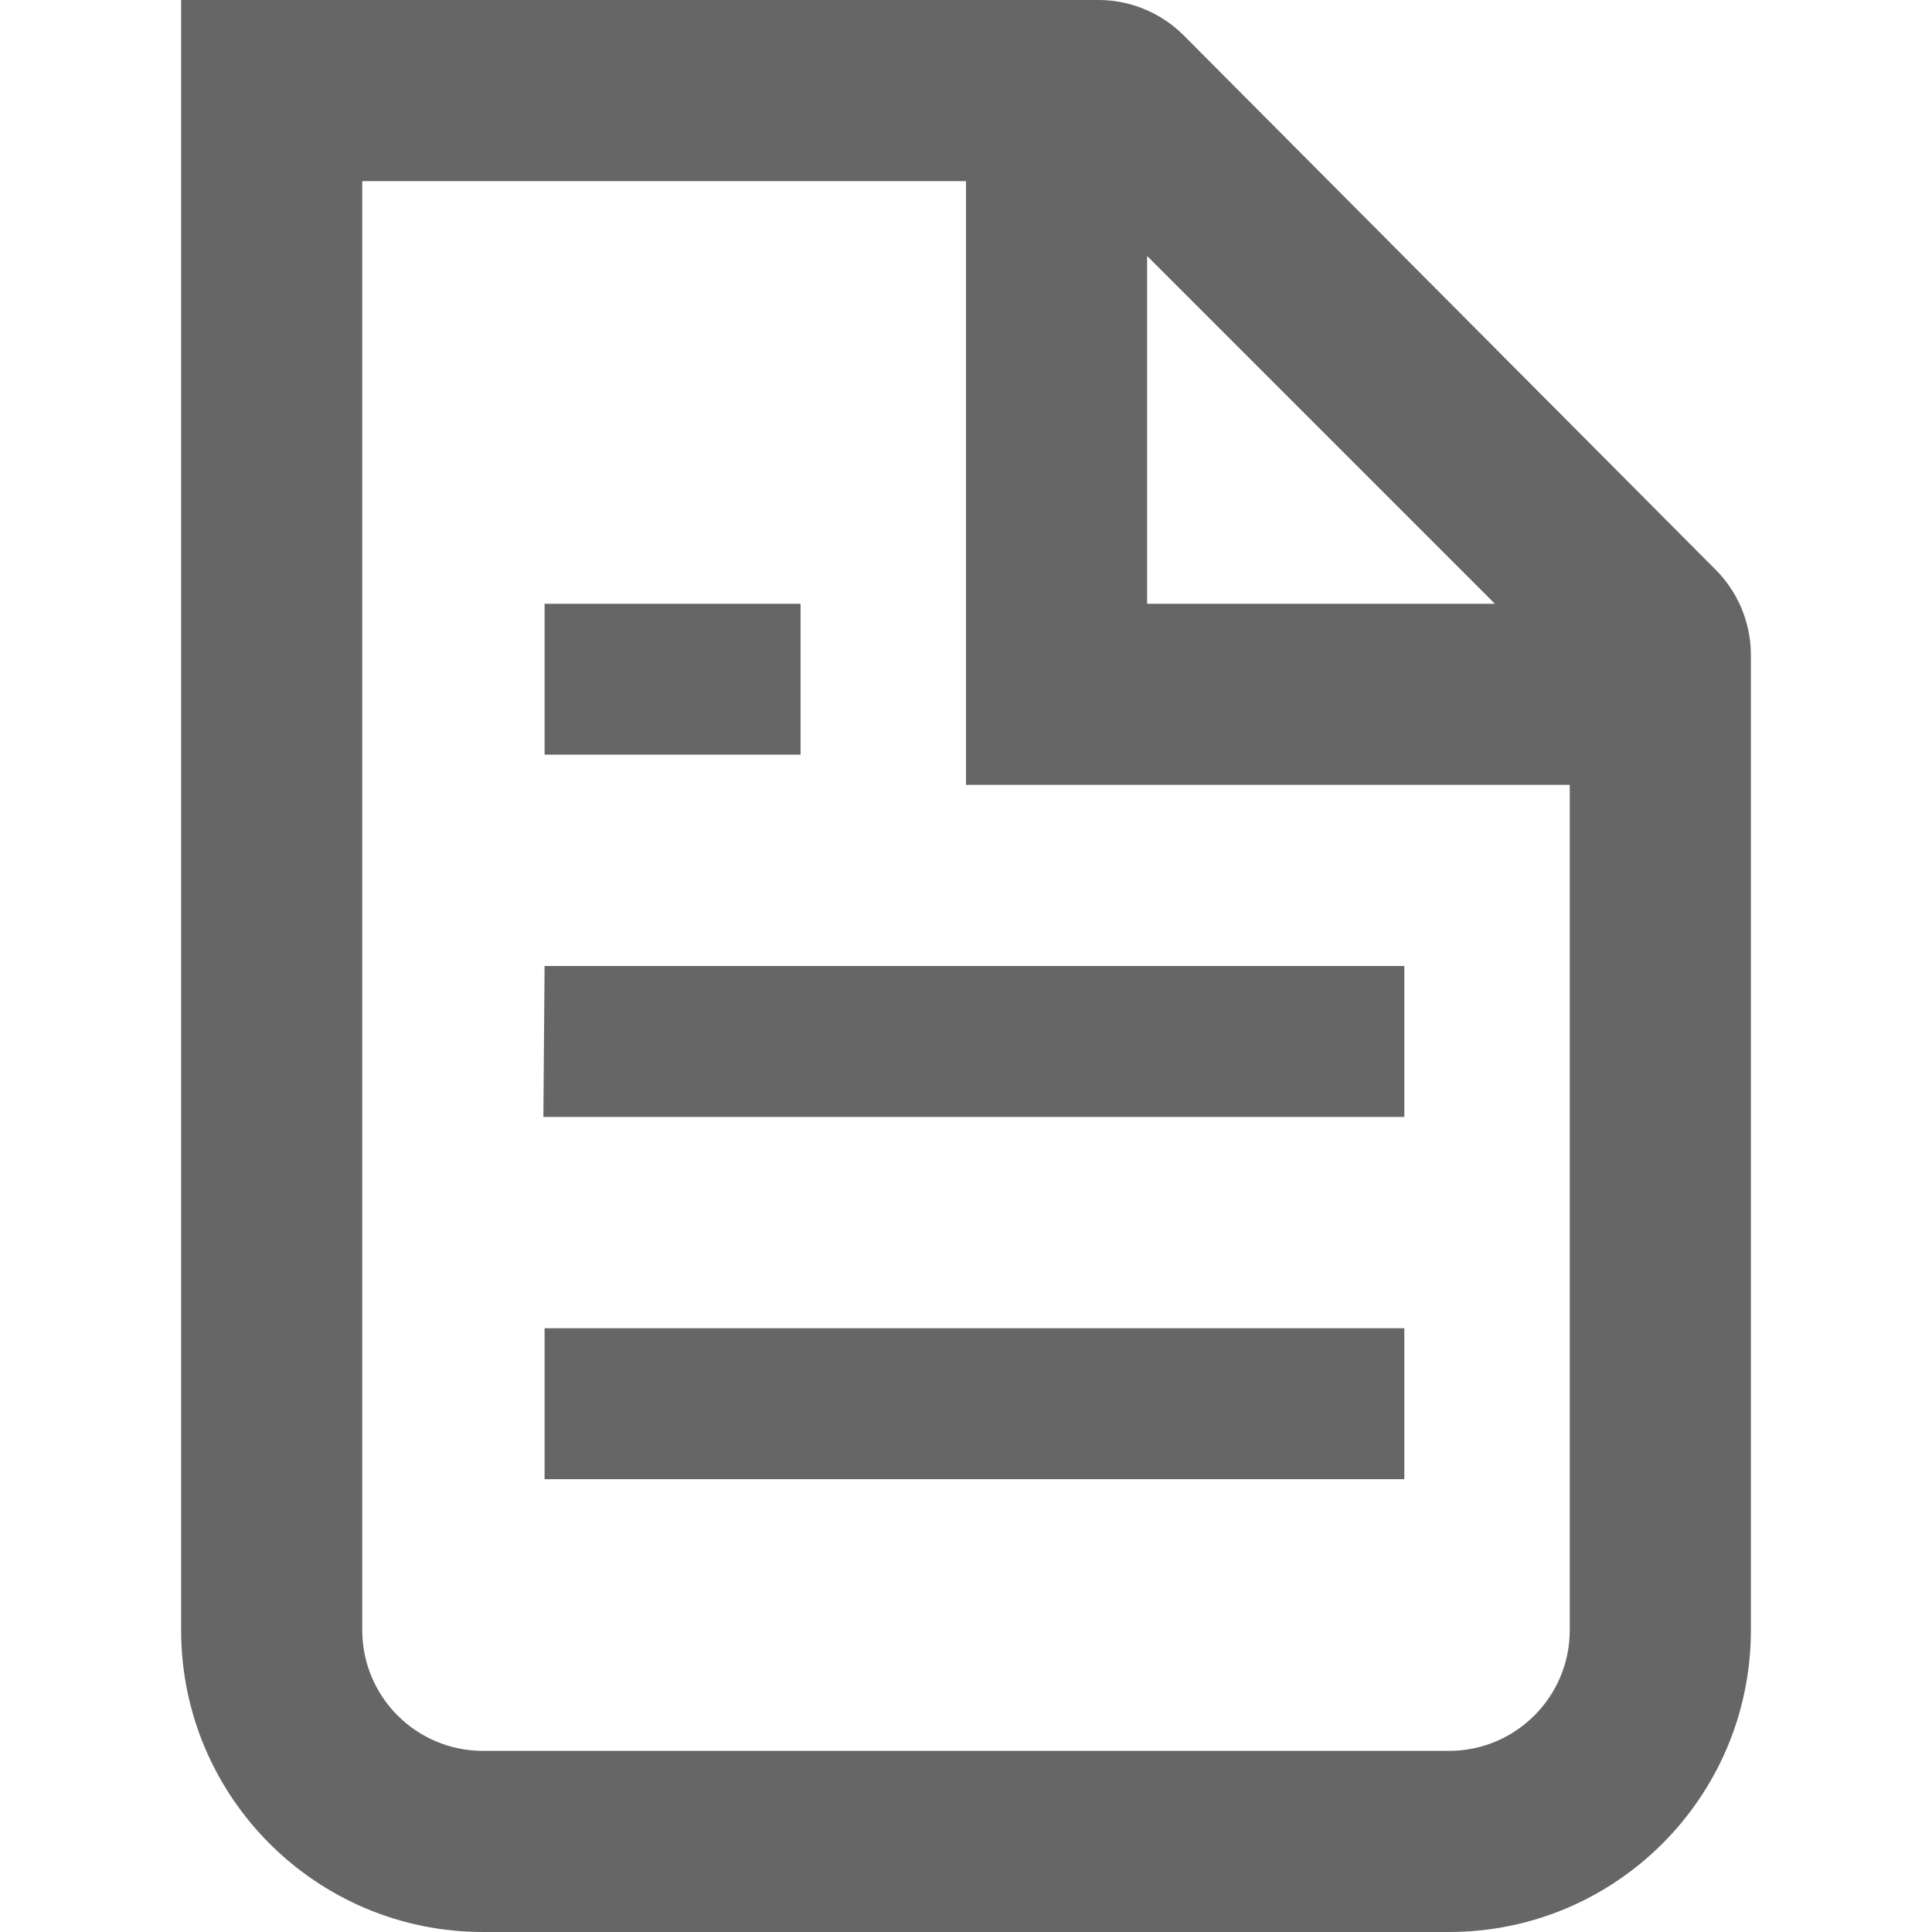
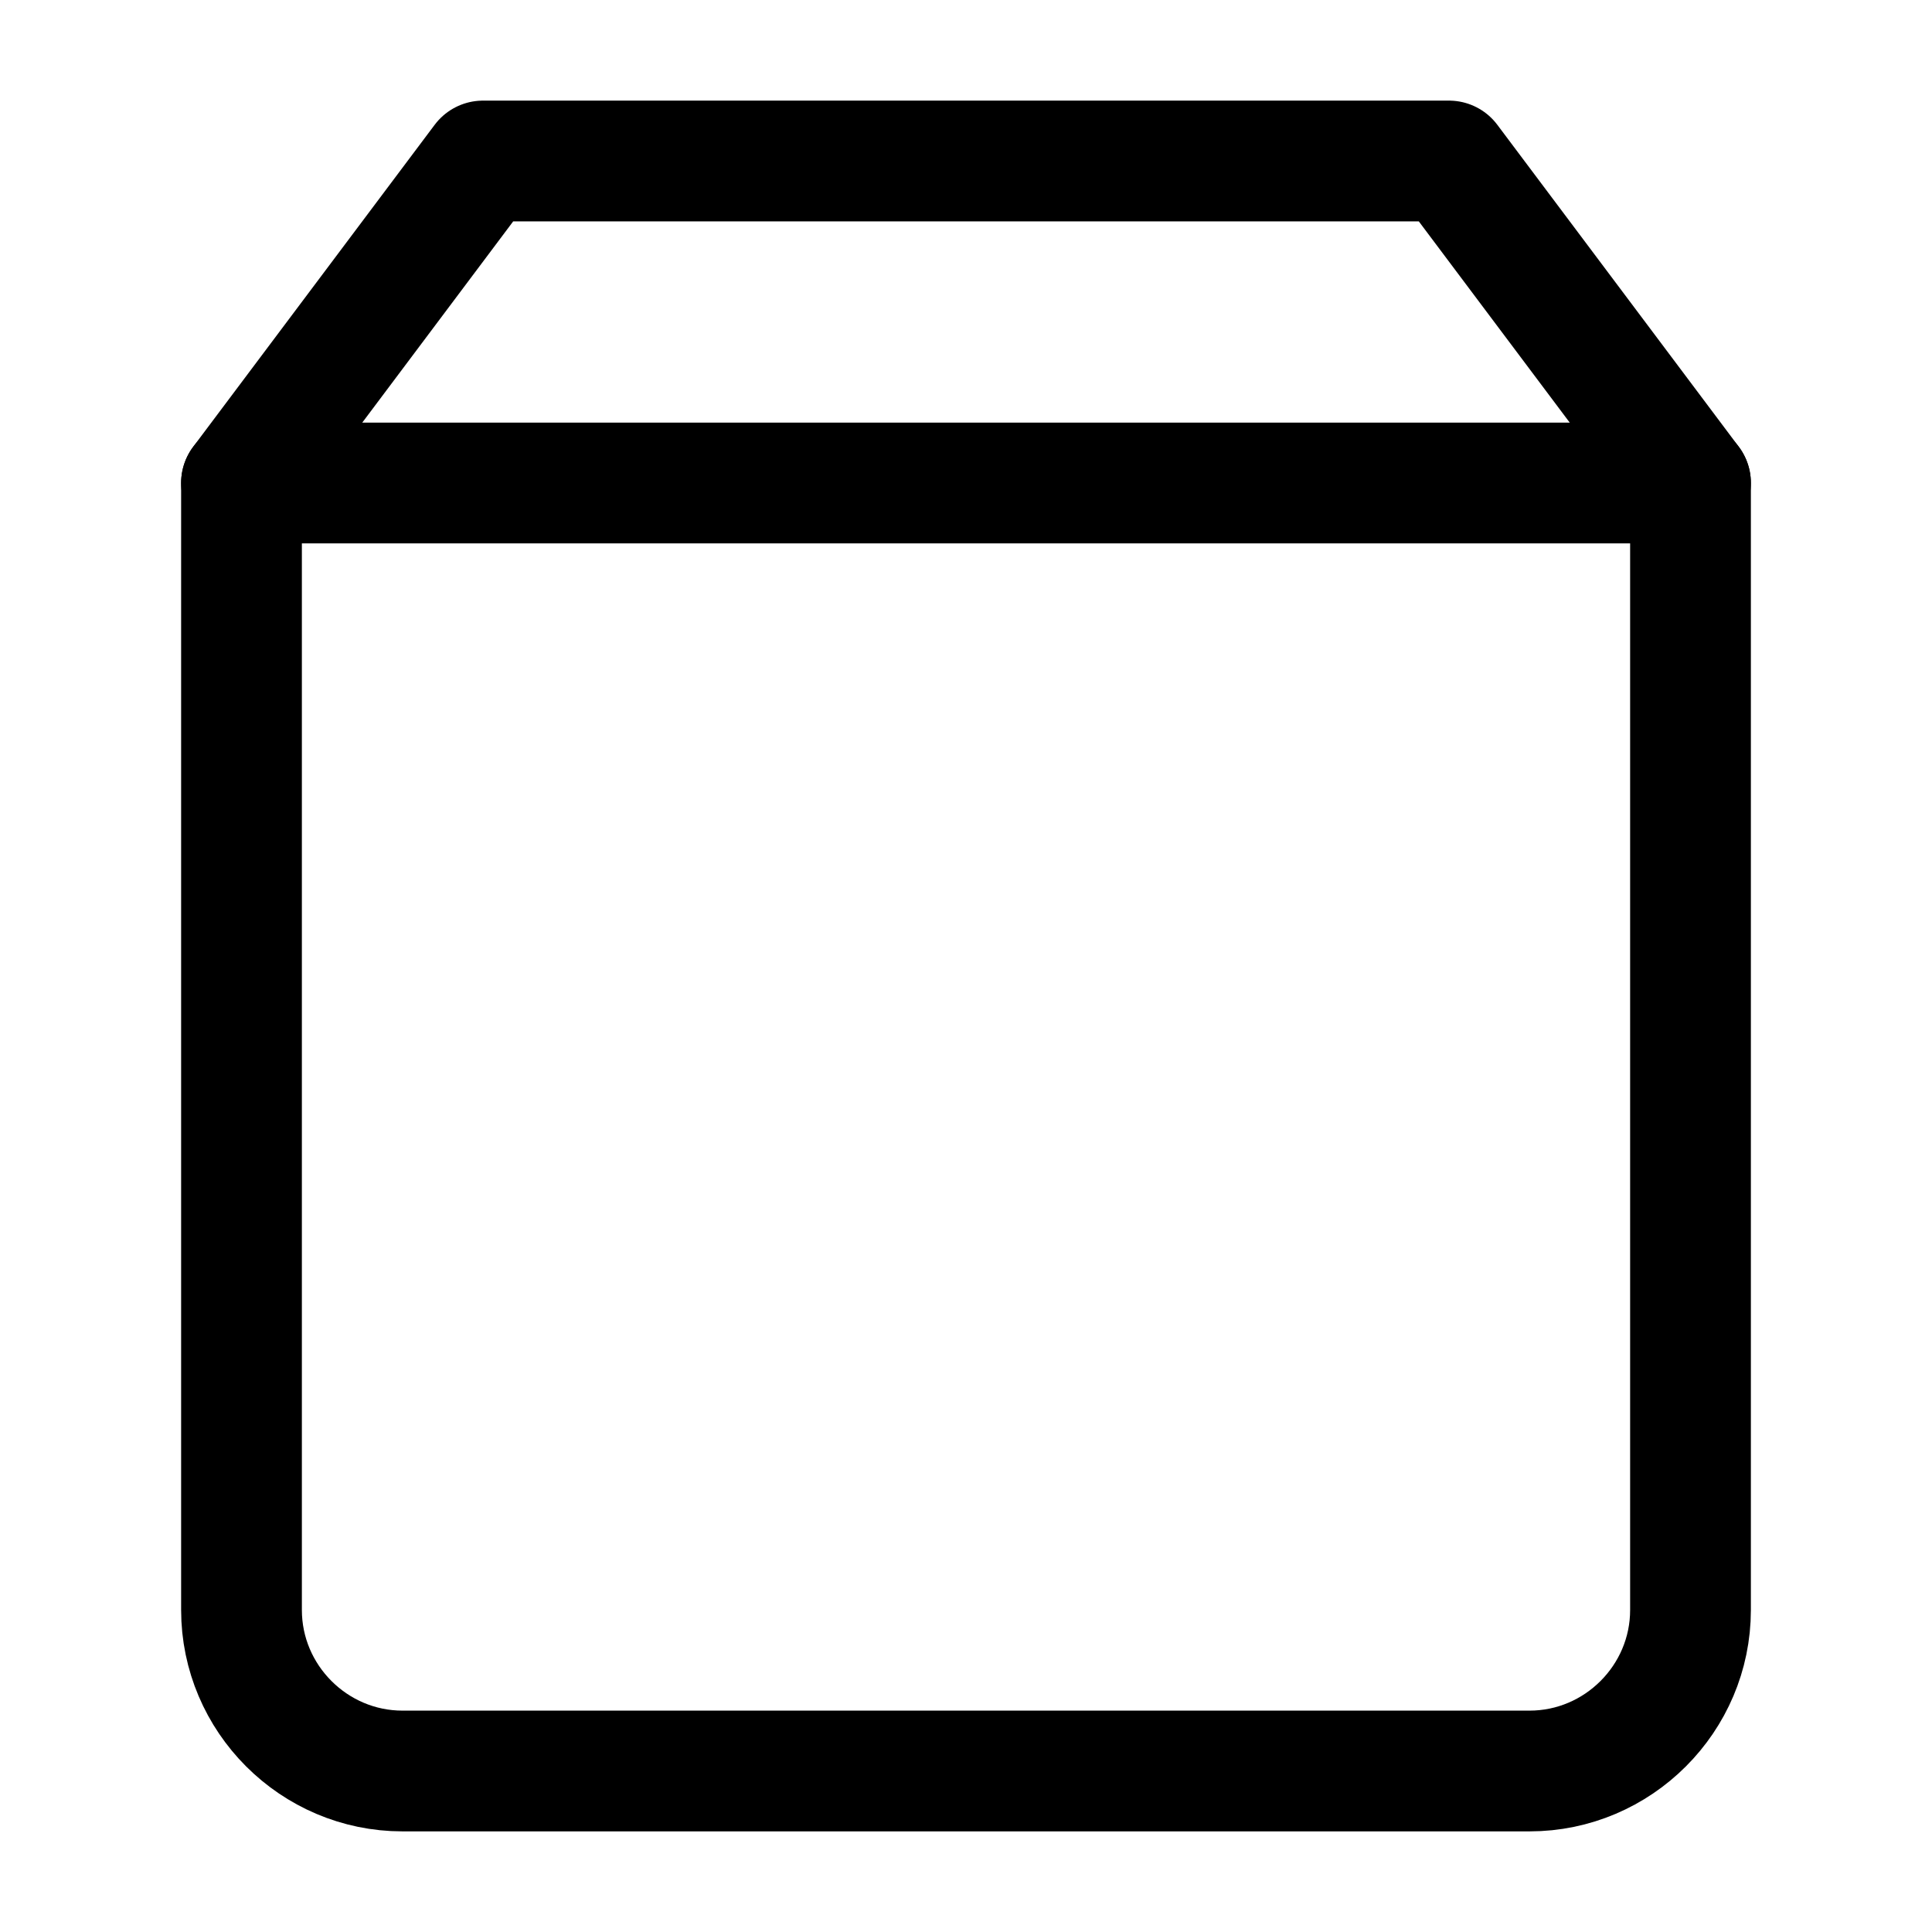
- <svg xmlns="http://www.w3.org/2000/svg" fill="none" viewBox="0 0 16 16">
-   <path d="M14.5 13.5V5.41a1 1 0 0 0-.3-.7L9.8.29A1 1 0 0 0 9.08 0H1.5v13.5A2.5 2.5 0 0 0 4 16h8a2.5 2.5 0 0 0 2.5-2.5m-1.5 0v-7H8v-5H3v12a1 1 0 0 0 1 1h8a1 1 0 0 0 1-1M9.5 5V2.12L12.38 5zM5.13 5h-.62v1.25h2.12V5zm-.62 3h7.12v1.25H4.5zm.62 3h-.62v1.25h7.12V11z" clip-rule="evenodd" fill="#666" fill-rule="evenodd" />
+ <svg fill="none" shape-rendering="geometricPrecision" stroke="currentColor" stroke-linecap="round" stroke-linejoin="round" stroke-width="1.5" viewBox="0 0 24 24" width="24" height="24">
+   <path d="M6 2L3 6v14c0 1.1.9 2 2 2h14c1.1 0 2-.9 2-2V6l-3-4H6z" />
+   <path d="M3 6h18" />
</svg>
